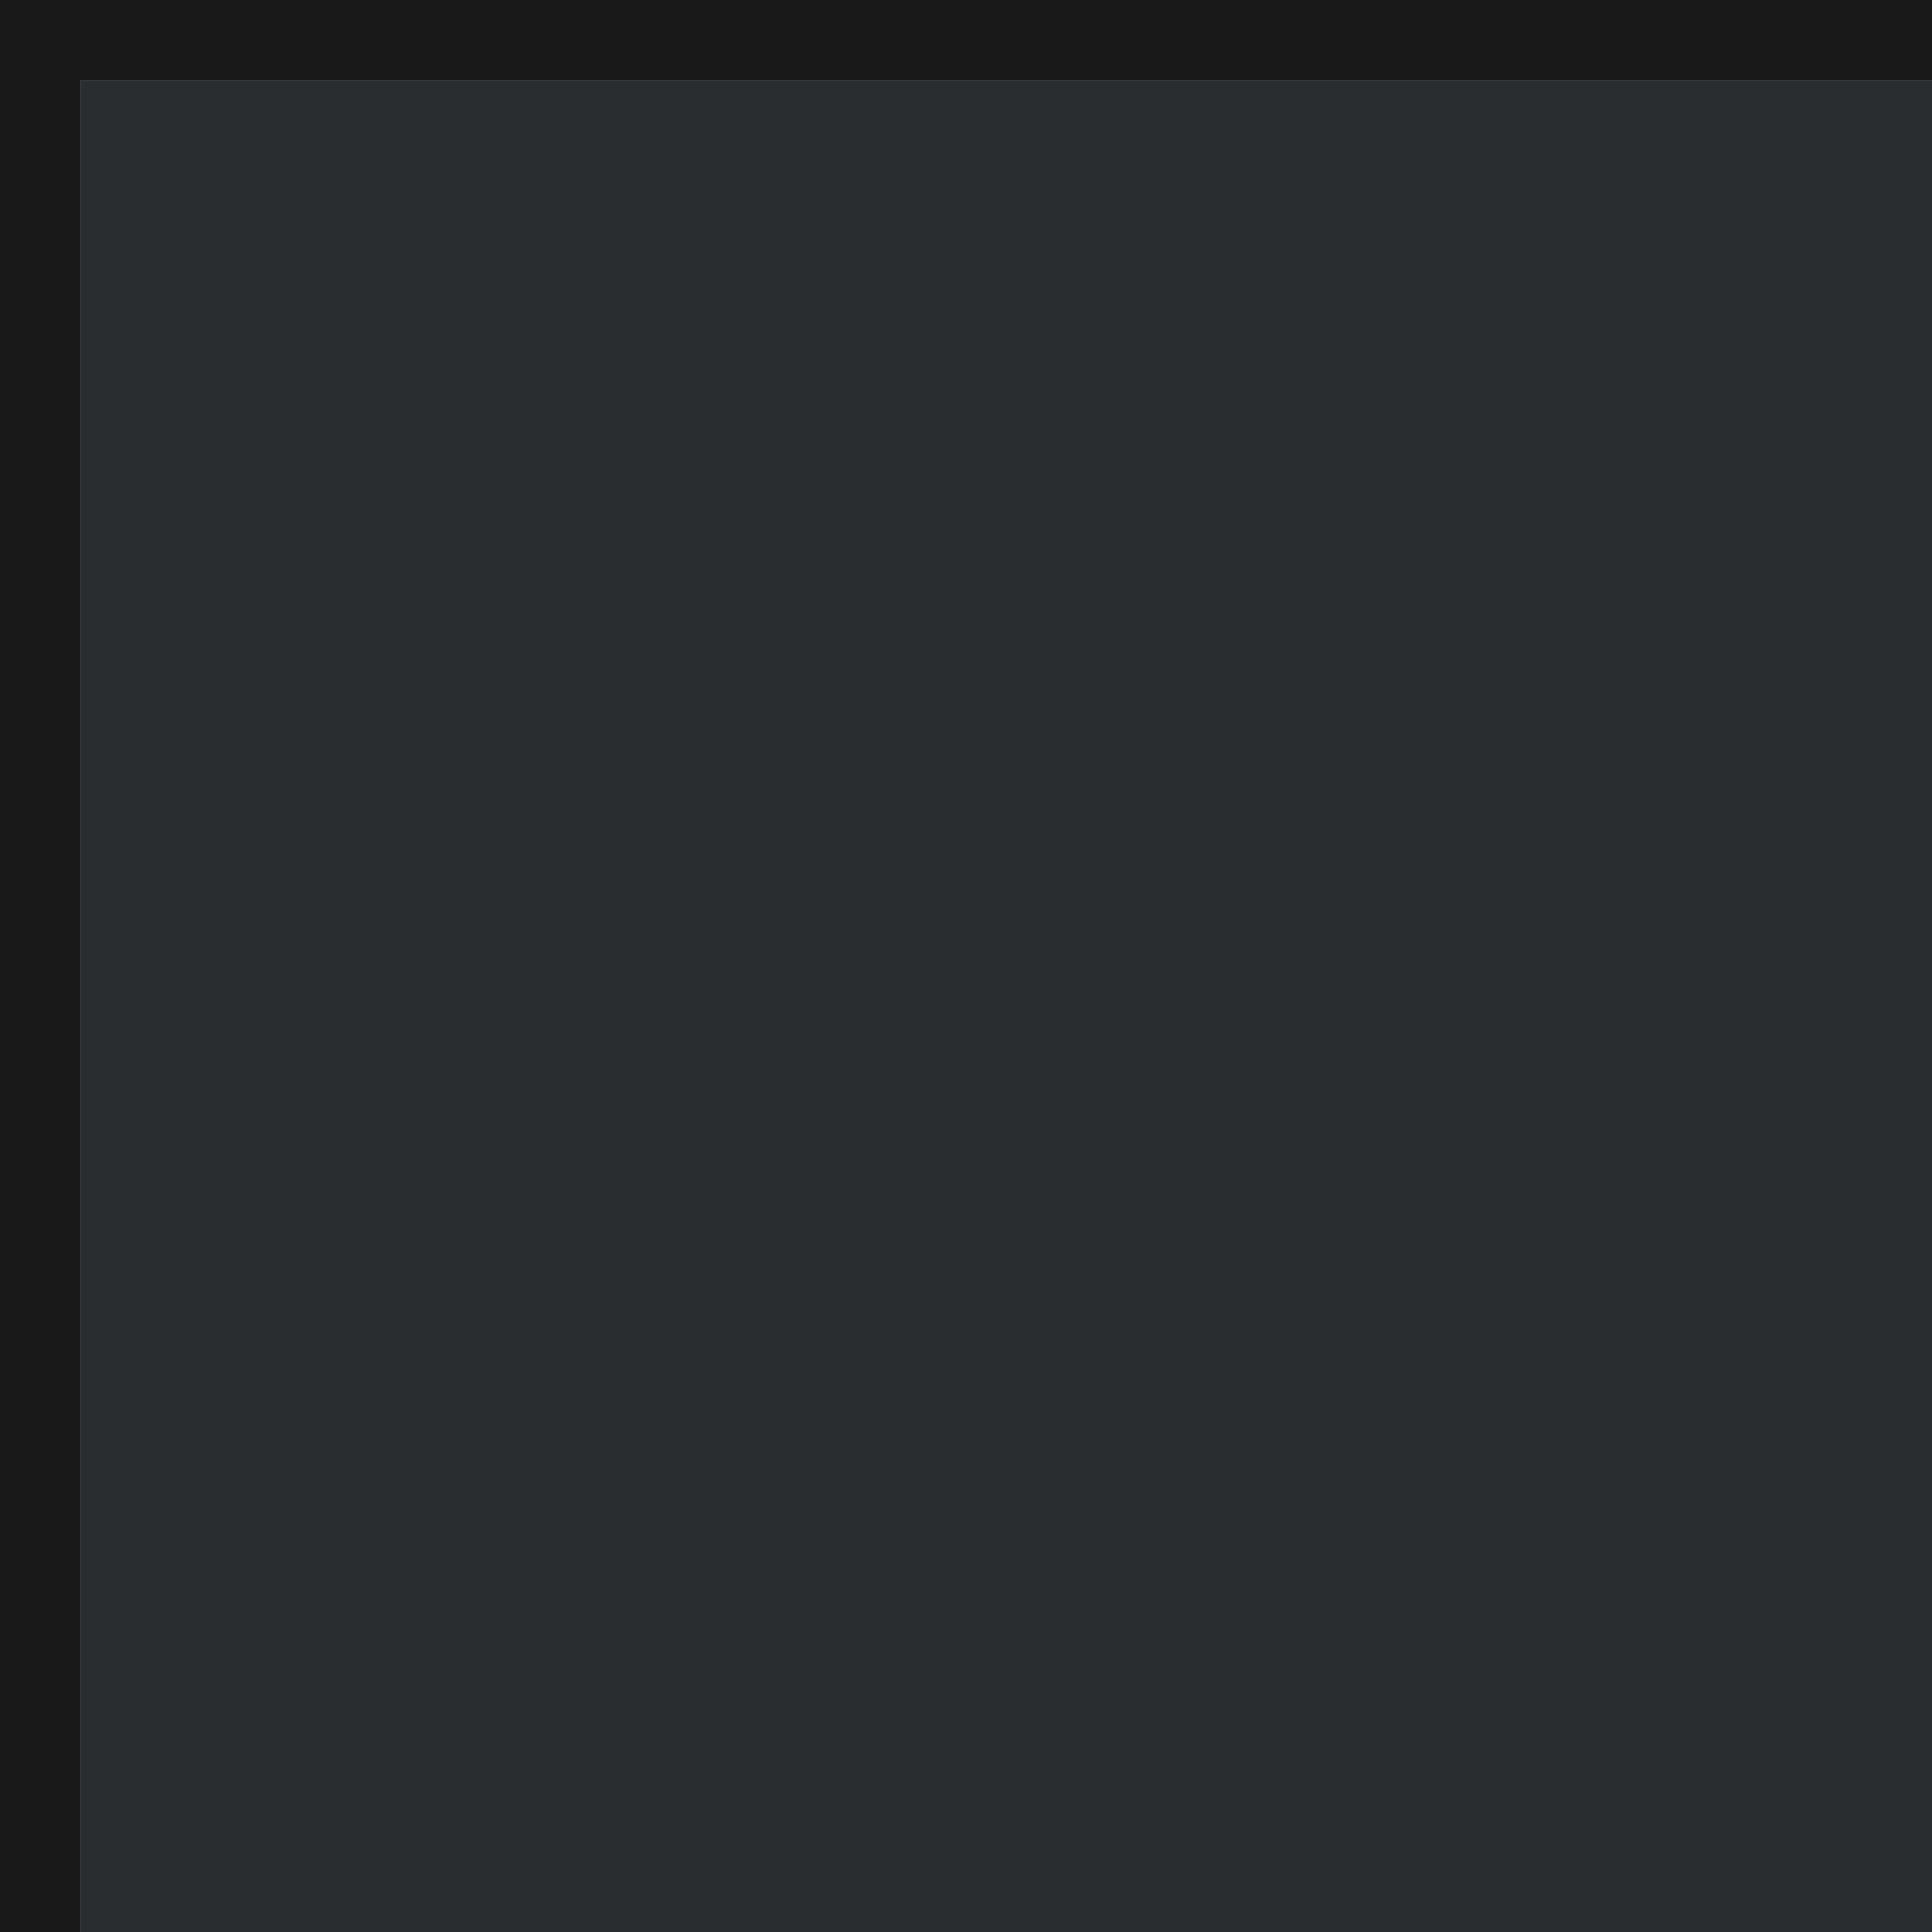
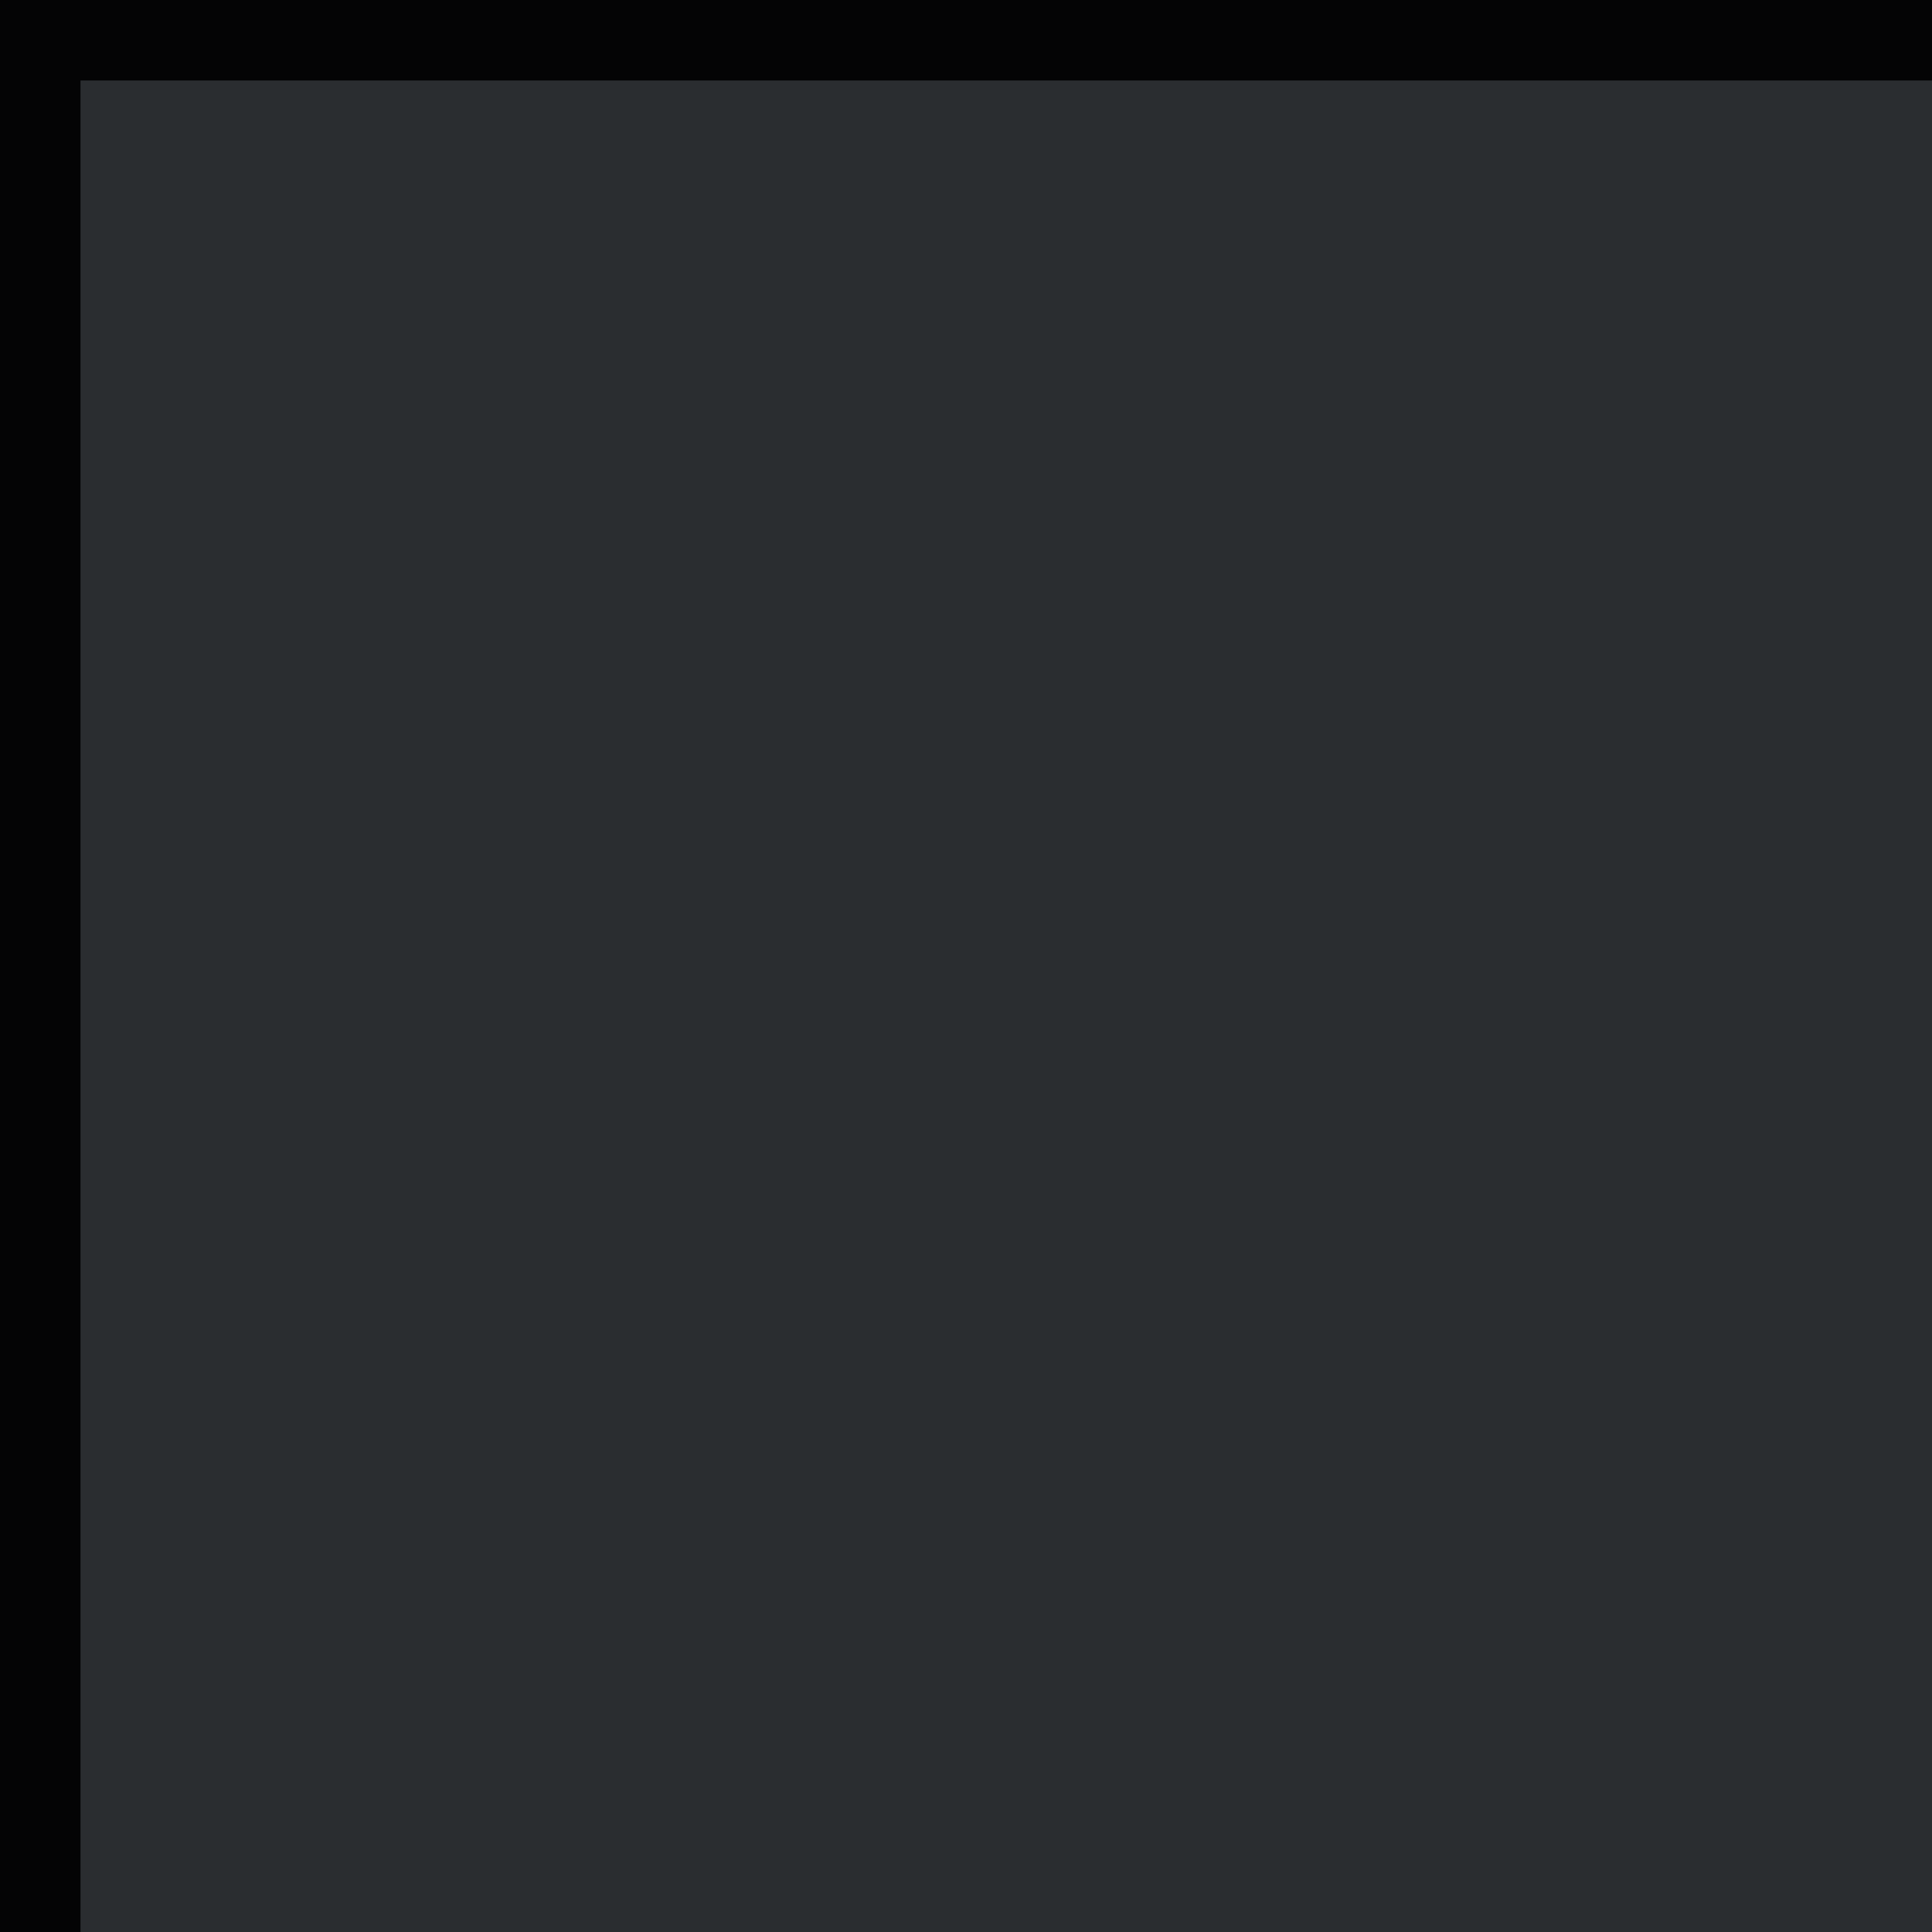
<svg xmlns="http://www.w3.org/2000/svg" width="24" height="24" id="svg11300" version="1.0" style="display:inline;enable-background:new">
  <defs id="defs3" />
  <g style="display:inline" id="layer1" transform="translate(0,-276)">
+     <rect style="opacity:0.9;fill:#131619;fill-opacity:1;stroke:none" id="rect5315" width="24" height="24" x="-24" y="-300" transform="scale(-1,-1)" />
    <path style="opacity:0.9;fill:#000000;fill-opacity:1;stroke:none" d="m 24,276 0,1 -23,0 0,23 -1,0 0,-24 z" id="rect5319" />
-     <rect style="opacity:0.9;fill:#131619;fill-opacity:1;stroke:none" id="rect5315" width="23" height="23" x="-24" y="-300" transform="scale(-1,-1)" />
  </g>
</svg>
